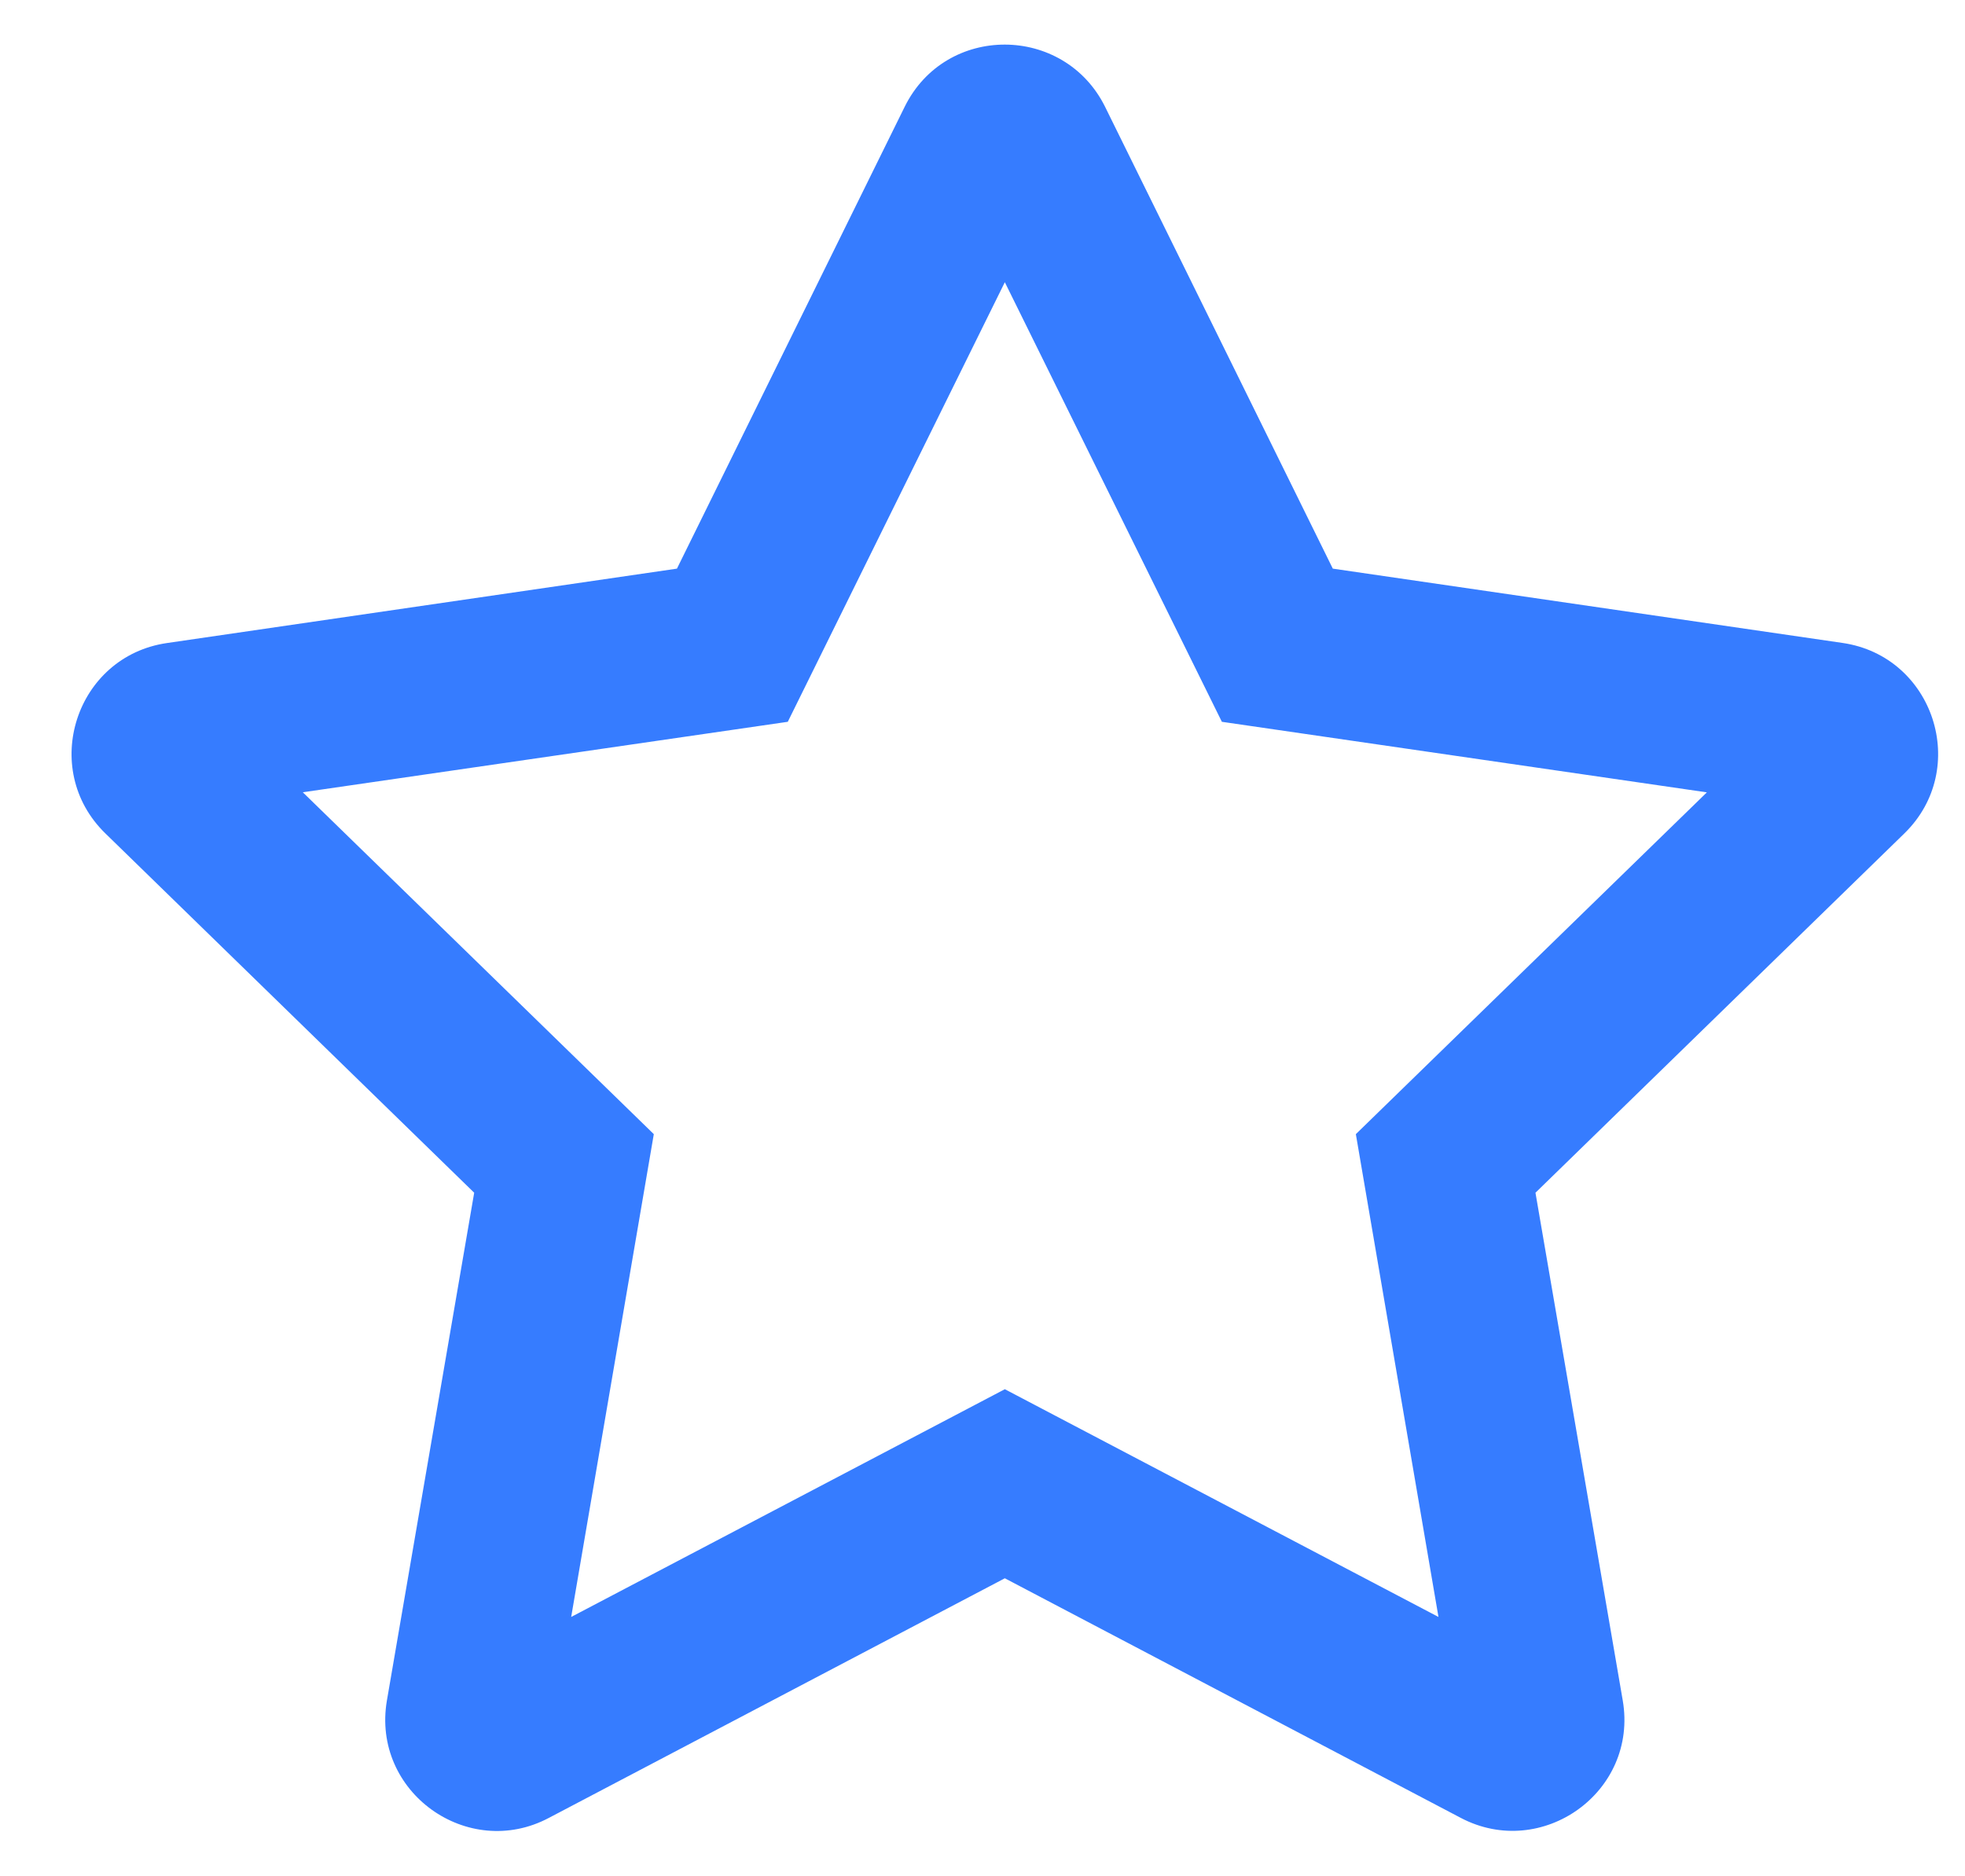
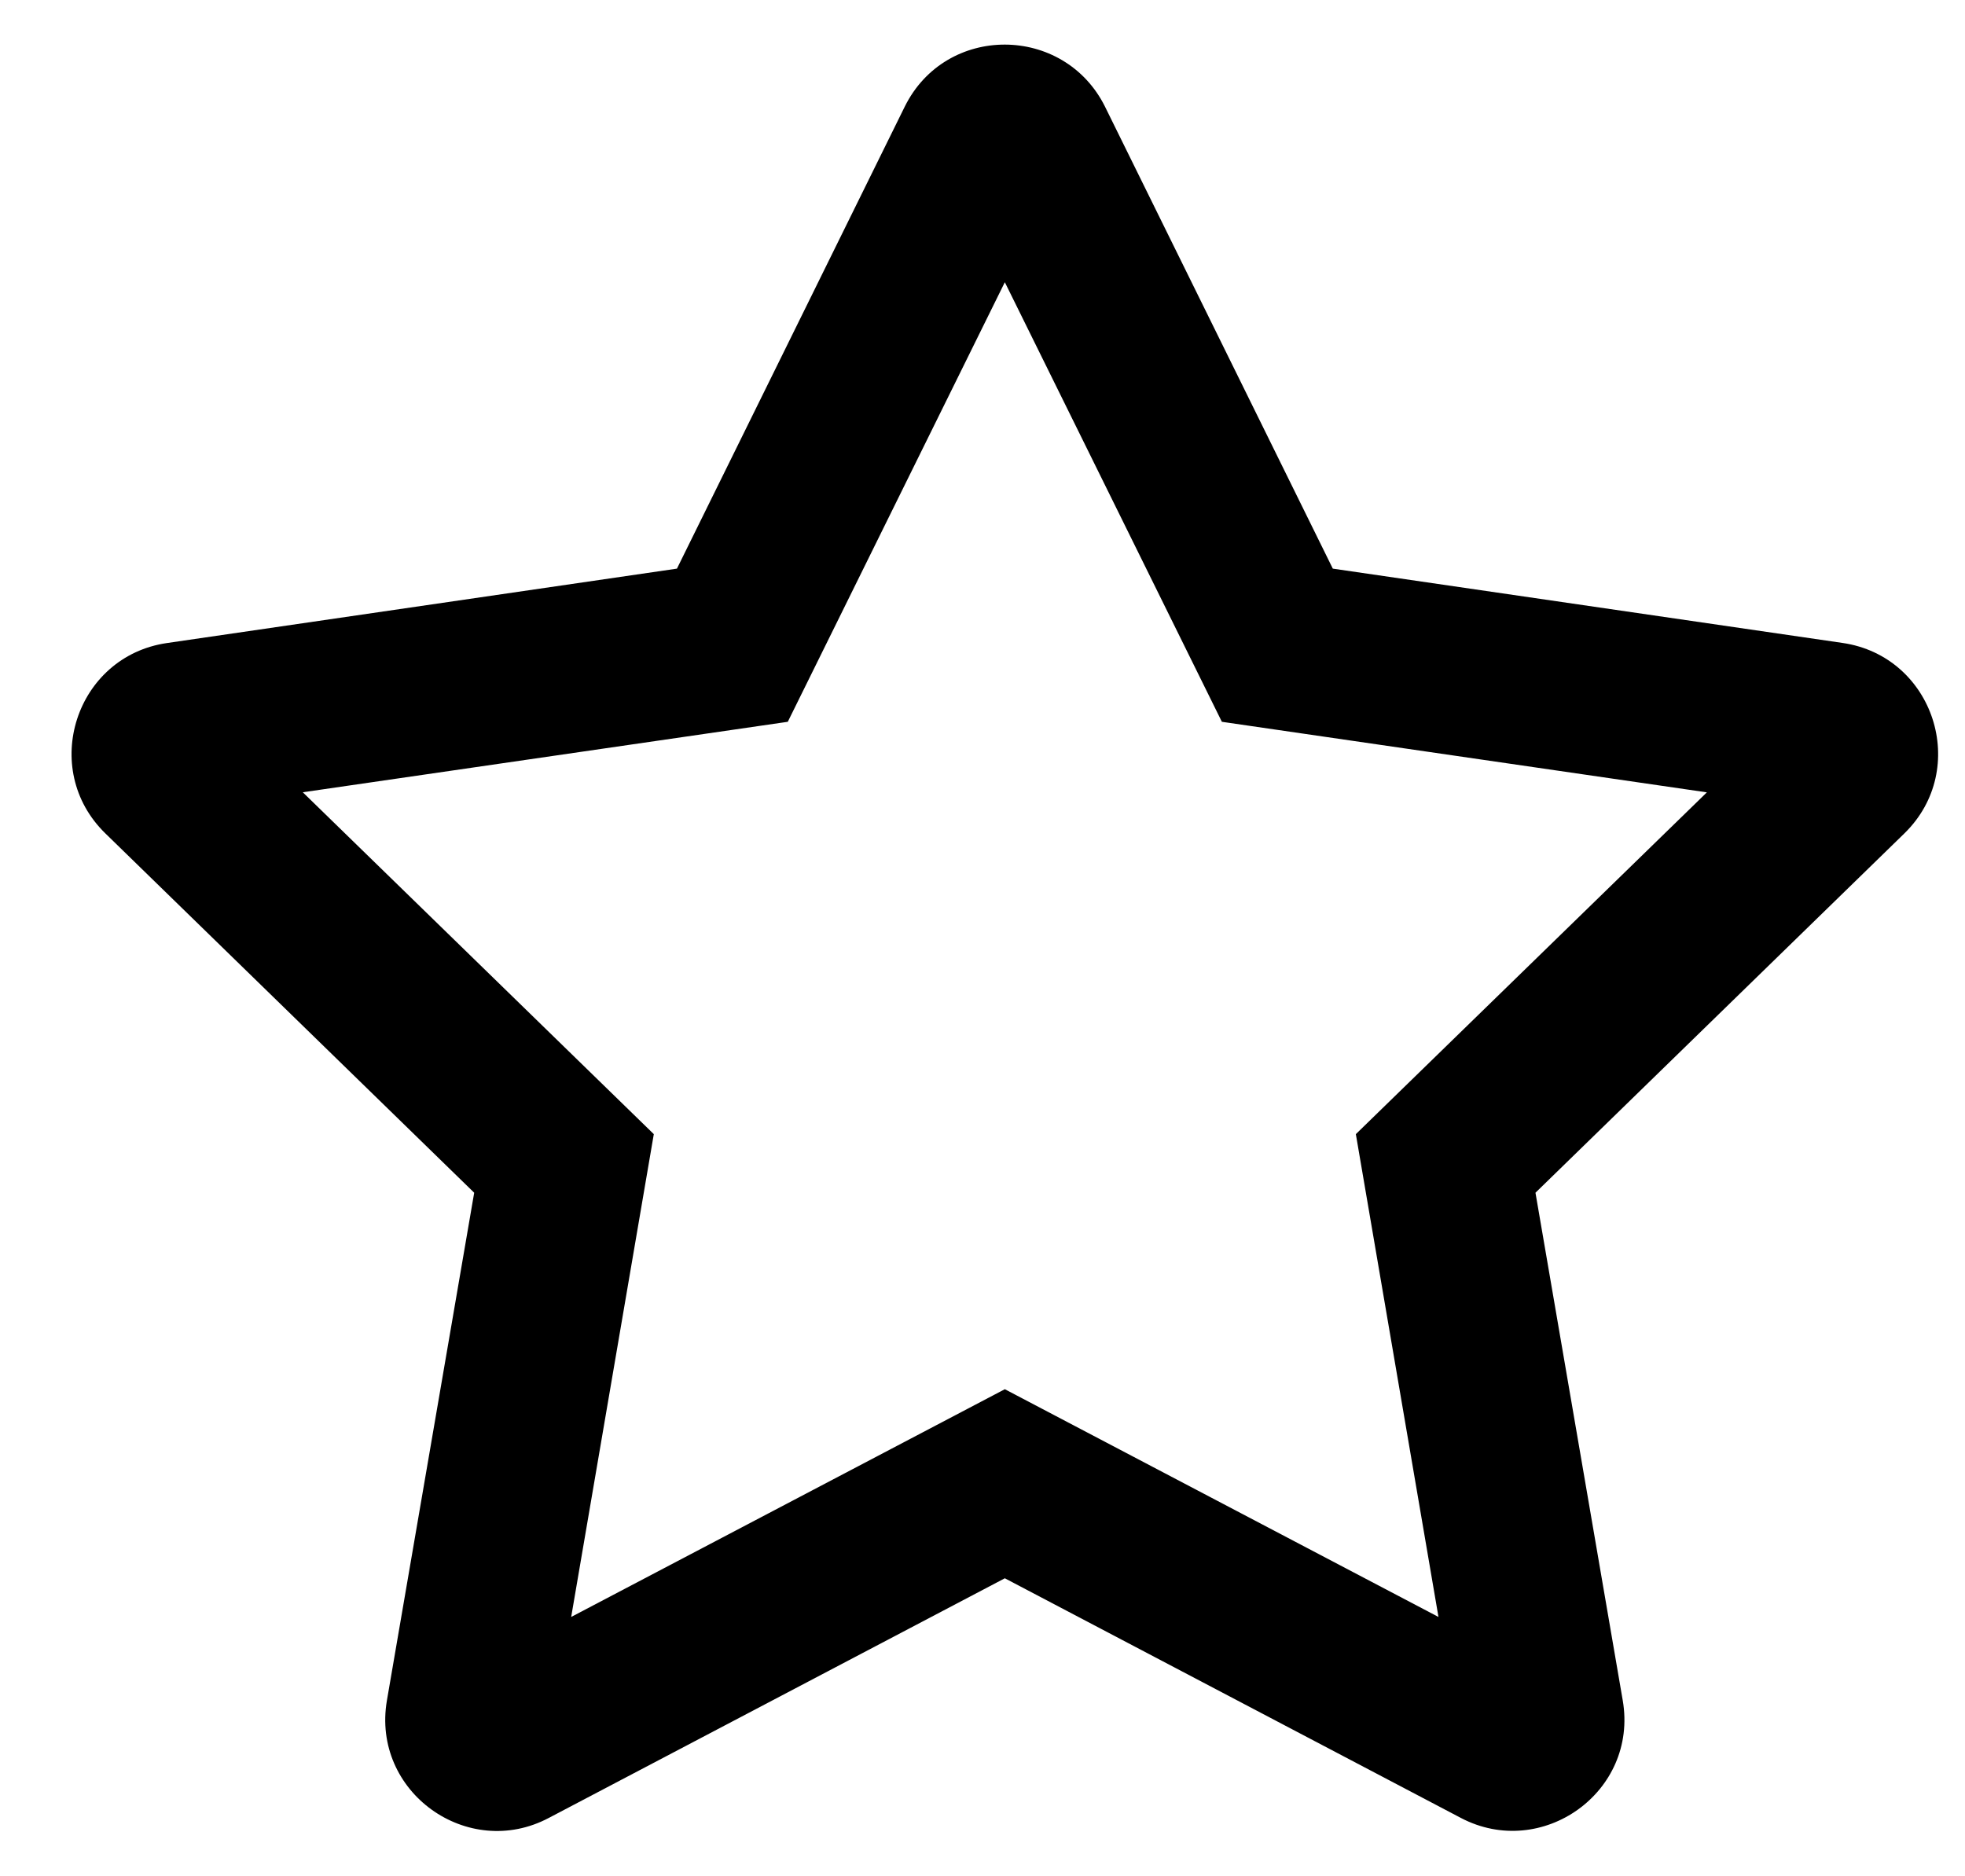
<svg xmlns="http://www.w3.org/2000/svg" width="22" height="21" viewBox="0 0 22 21">
  <g fill="none" fill-rule="evenodd">
-     <g fill="#367CFF" fill-rule="nonzero">
+     <g fill="#000000" fill-rule="nonzero">
      <g>
        <path d="M6.145 20.355l5.105-2.683 5.105 2.683c.907.477 1.989-.289 1.813-1.316l-.977-5.684 4.13-4.023c.741-.723.331-1.984-.692-2.133l-5.707-.832-2.55-5.172c-.458-.922-1.782-.933-2.243 0l-2.55 5.172L1.87 7.2C.848 7.348.438 8.61 1.18 9.332l4.129 4.023-.977 5.684c-.176 1.027.906 1.797 1.813 1.316zm9.96-2.25l-4.855-2.55-4.855 2.55.925-5.406-3.93-3.828 5.43-.789 2.43-4.922 2.43 4.922 5.43.79-3.93 3.827.925 5.406z" transform="translate(-352 -3512) translate(352 3512)" />
      </g>
    </g>
  </g>
</svg>
